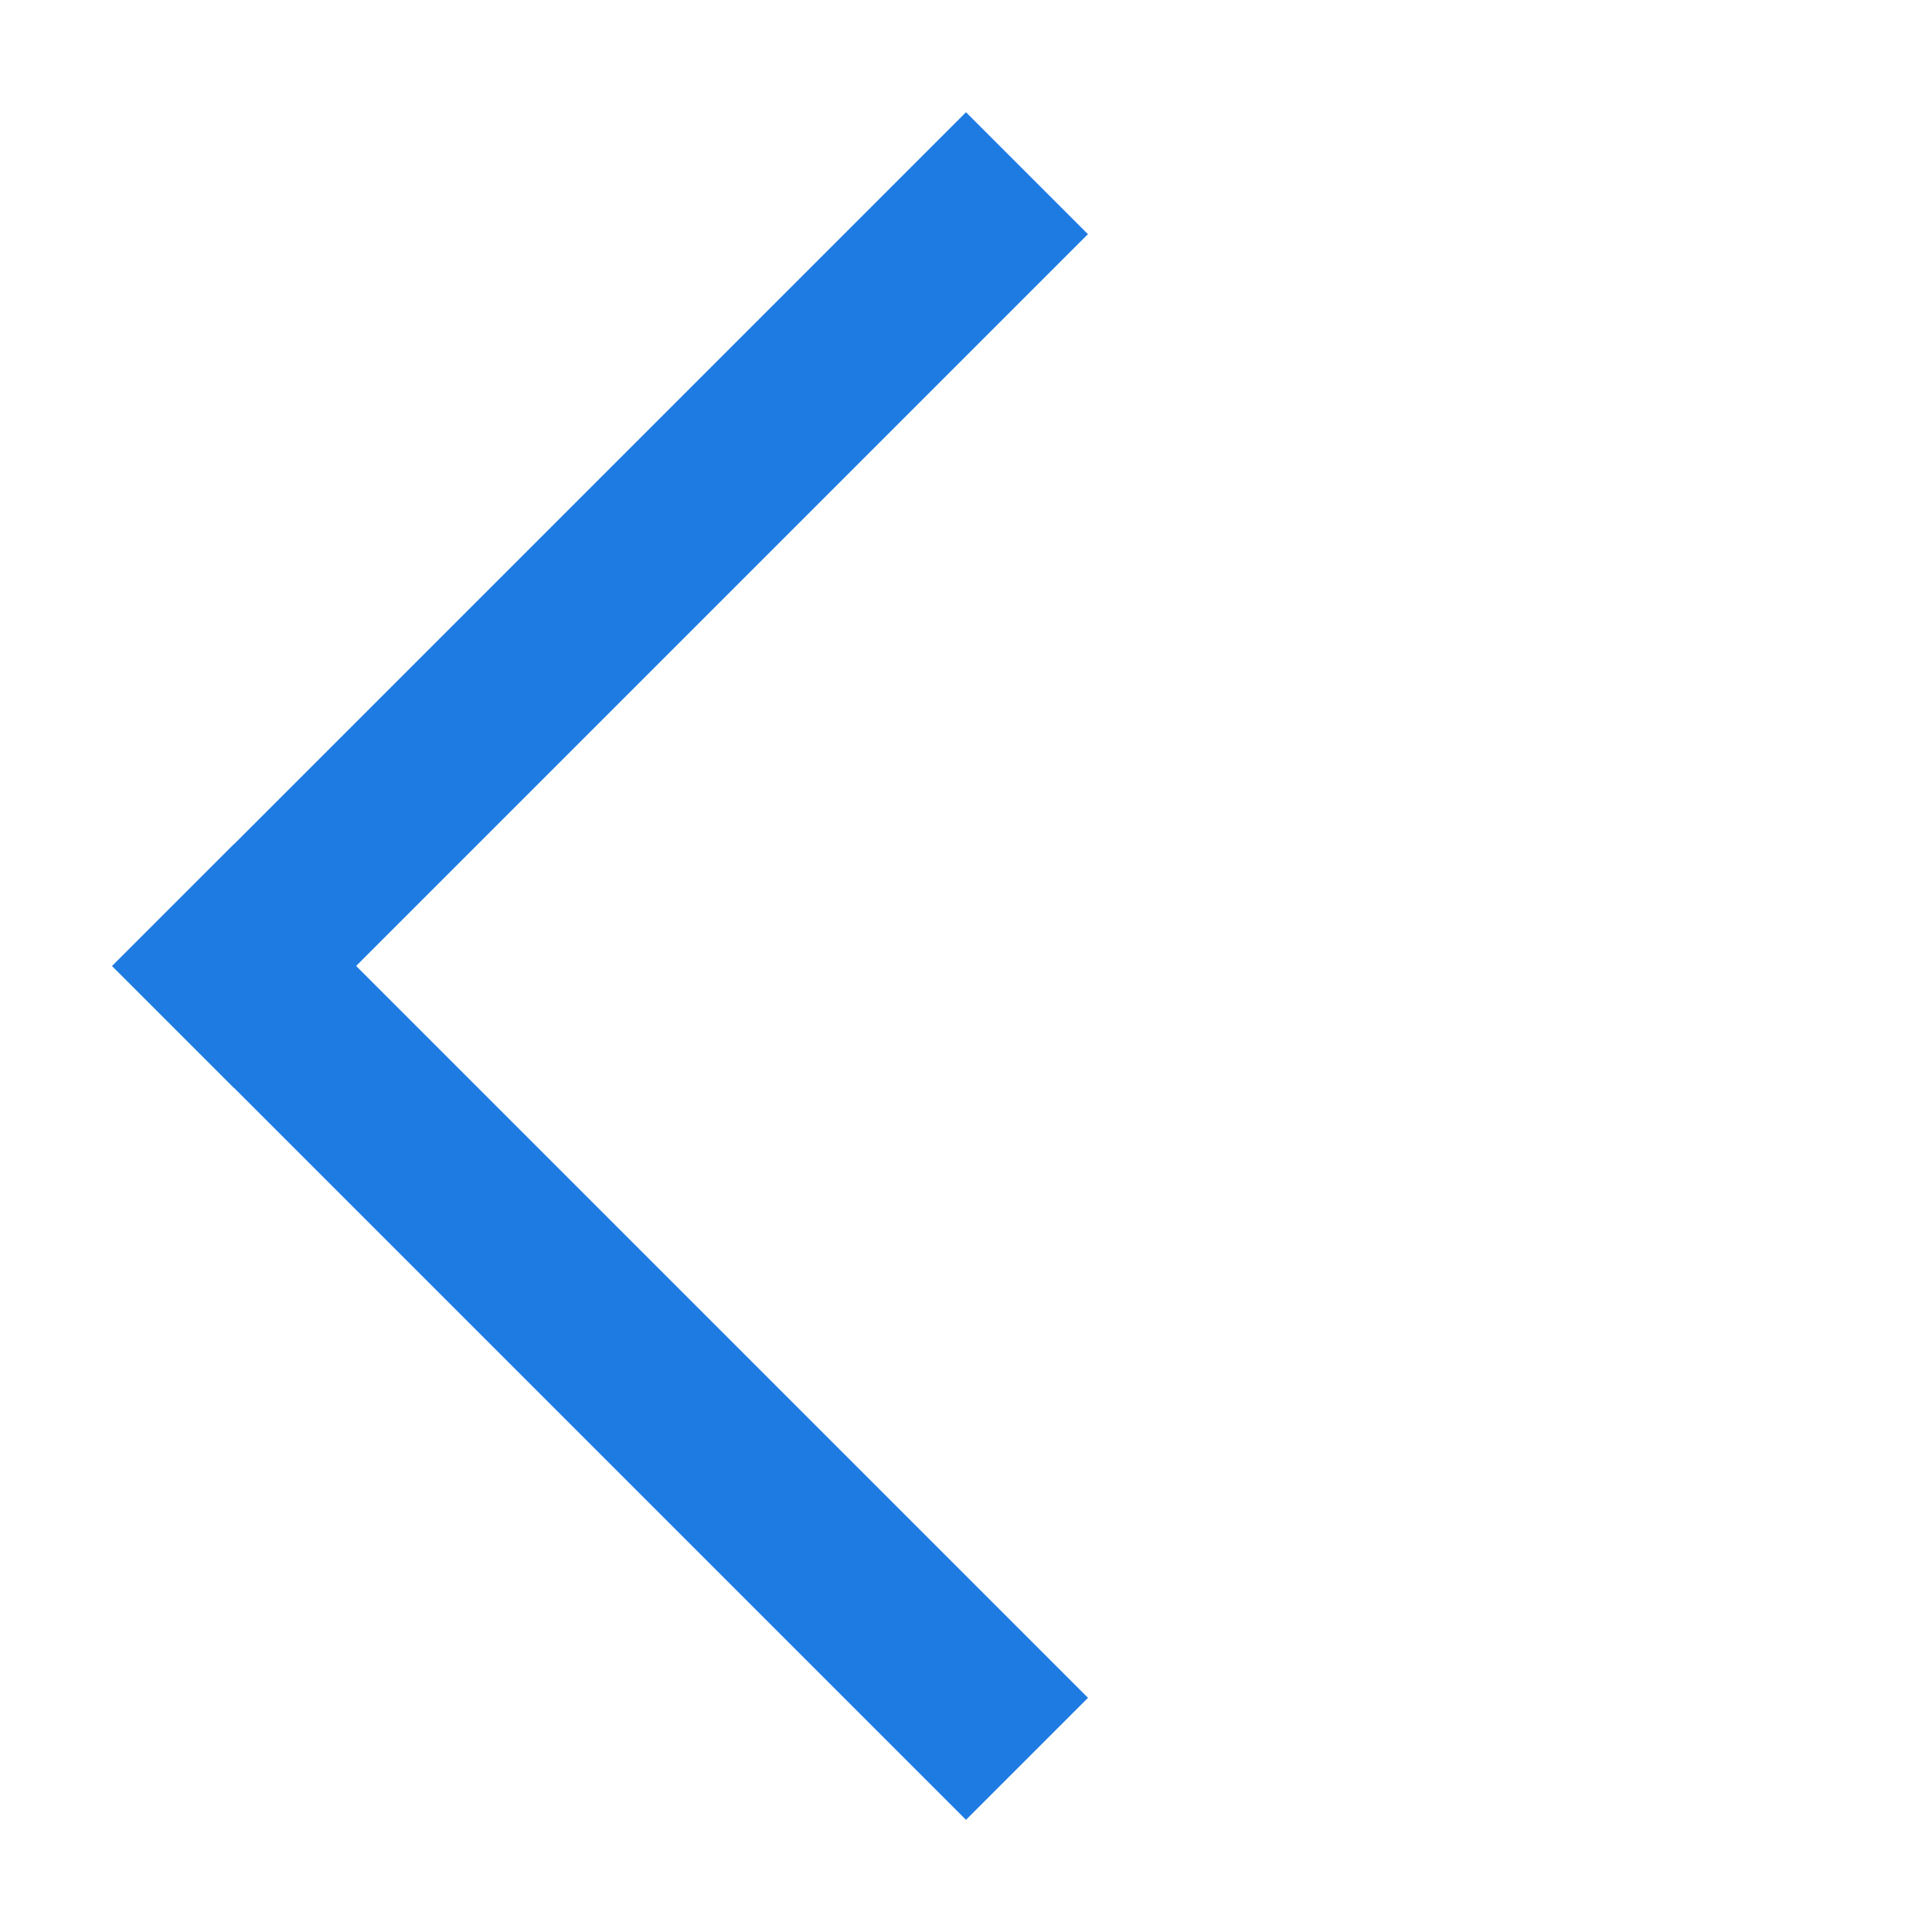
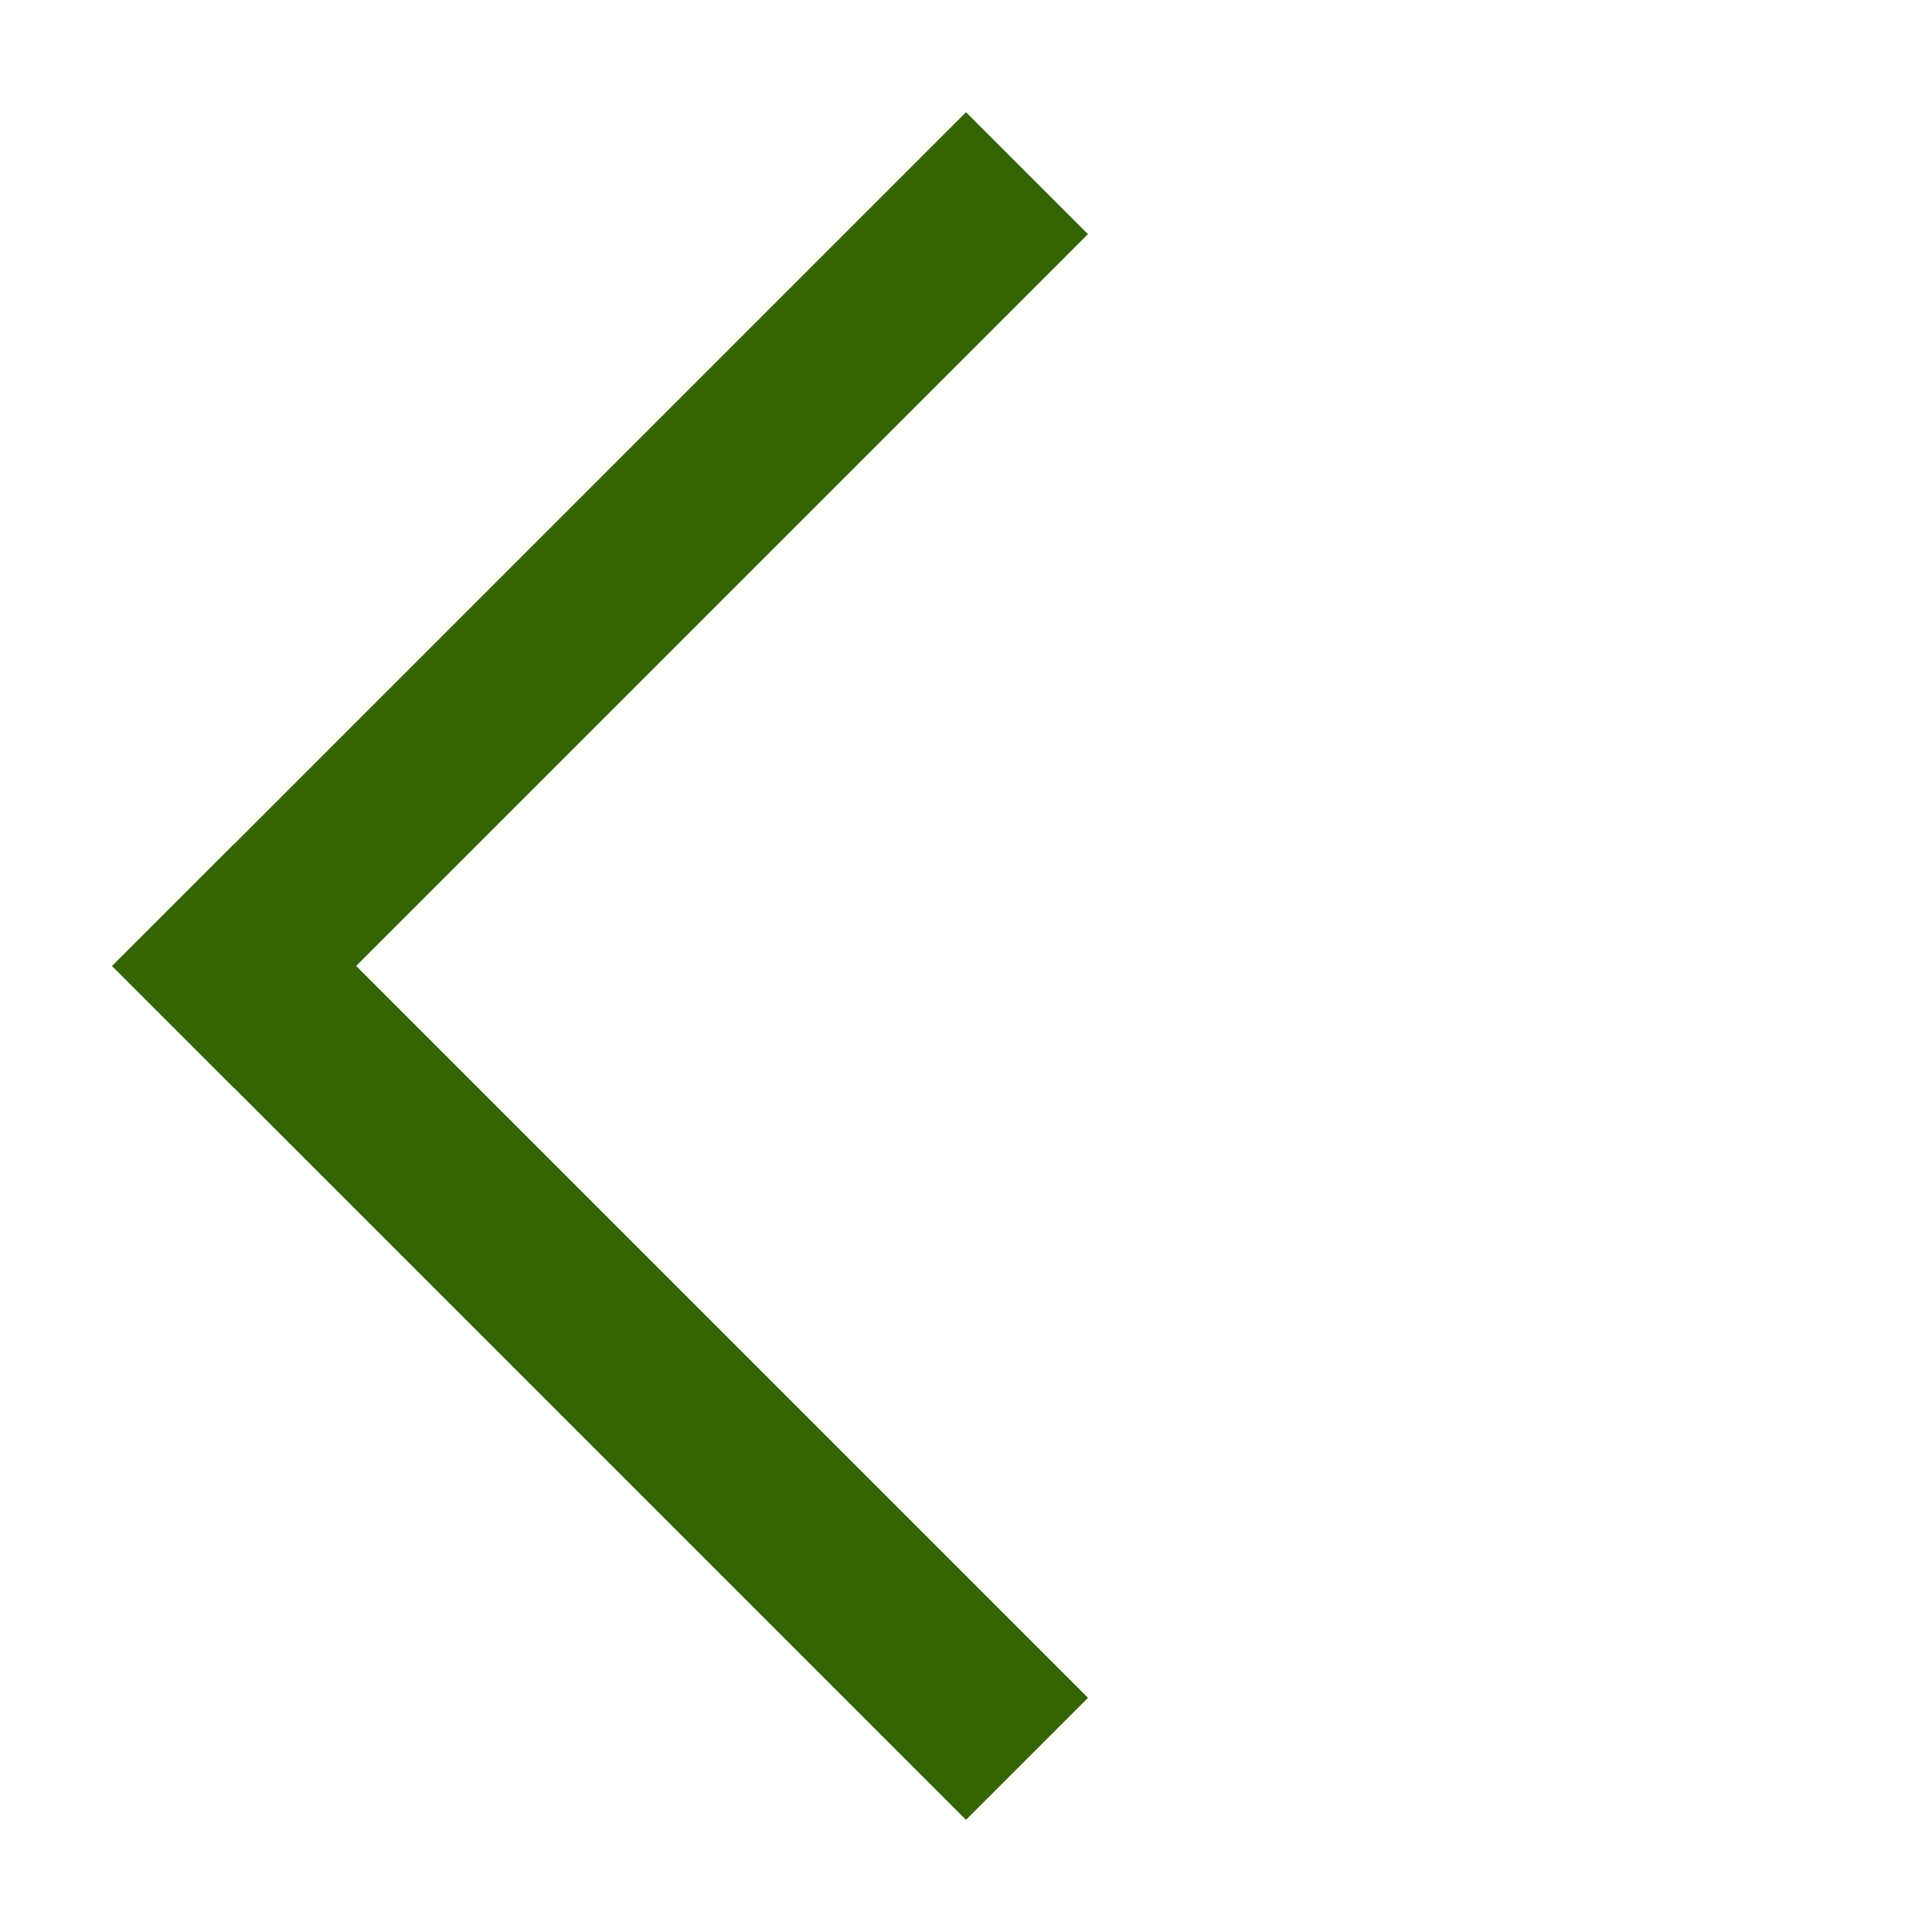
<svg xmlns="http://www.w3.org/2000/svg" width="16px" height="16px" viewBox="0 0 16 16" version="1.1">
  <g id="Boson---Linjeskisser" stroke="none" stroke-width="1" fill="none" fill-rule="evenodd">
-     <g id="News" transform="translate(-612, -2830)" fill="#1E7BE2">
+     <g id="News" transform="translate(-612, -2830)" fill="#336600">
      <g id="Group-3" transform="translate(620, 2838) rotate(-45) translate(-620, -2838) translate(615, 2833)">
        <rect id="Rectangle" x="0" y="3.24819536e-13" width="1.429" height="10" />
        <polygon id="Rectangle-Copy" transform="translate(5, 0.714286) rotate(-90) translate(-5, -0.714286) " points="4.286 -4.286 5.714 -4.286 5.714 5.714 4.286 5.714" />
      </g>
    </g>
  </g>
</svg>
